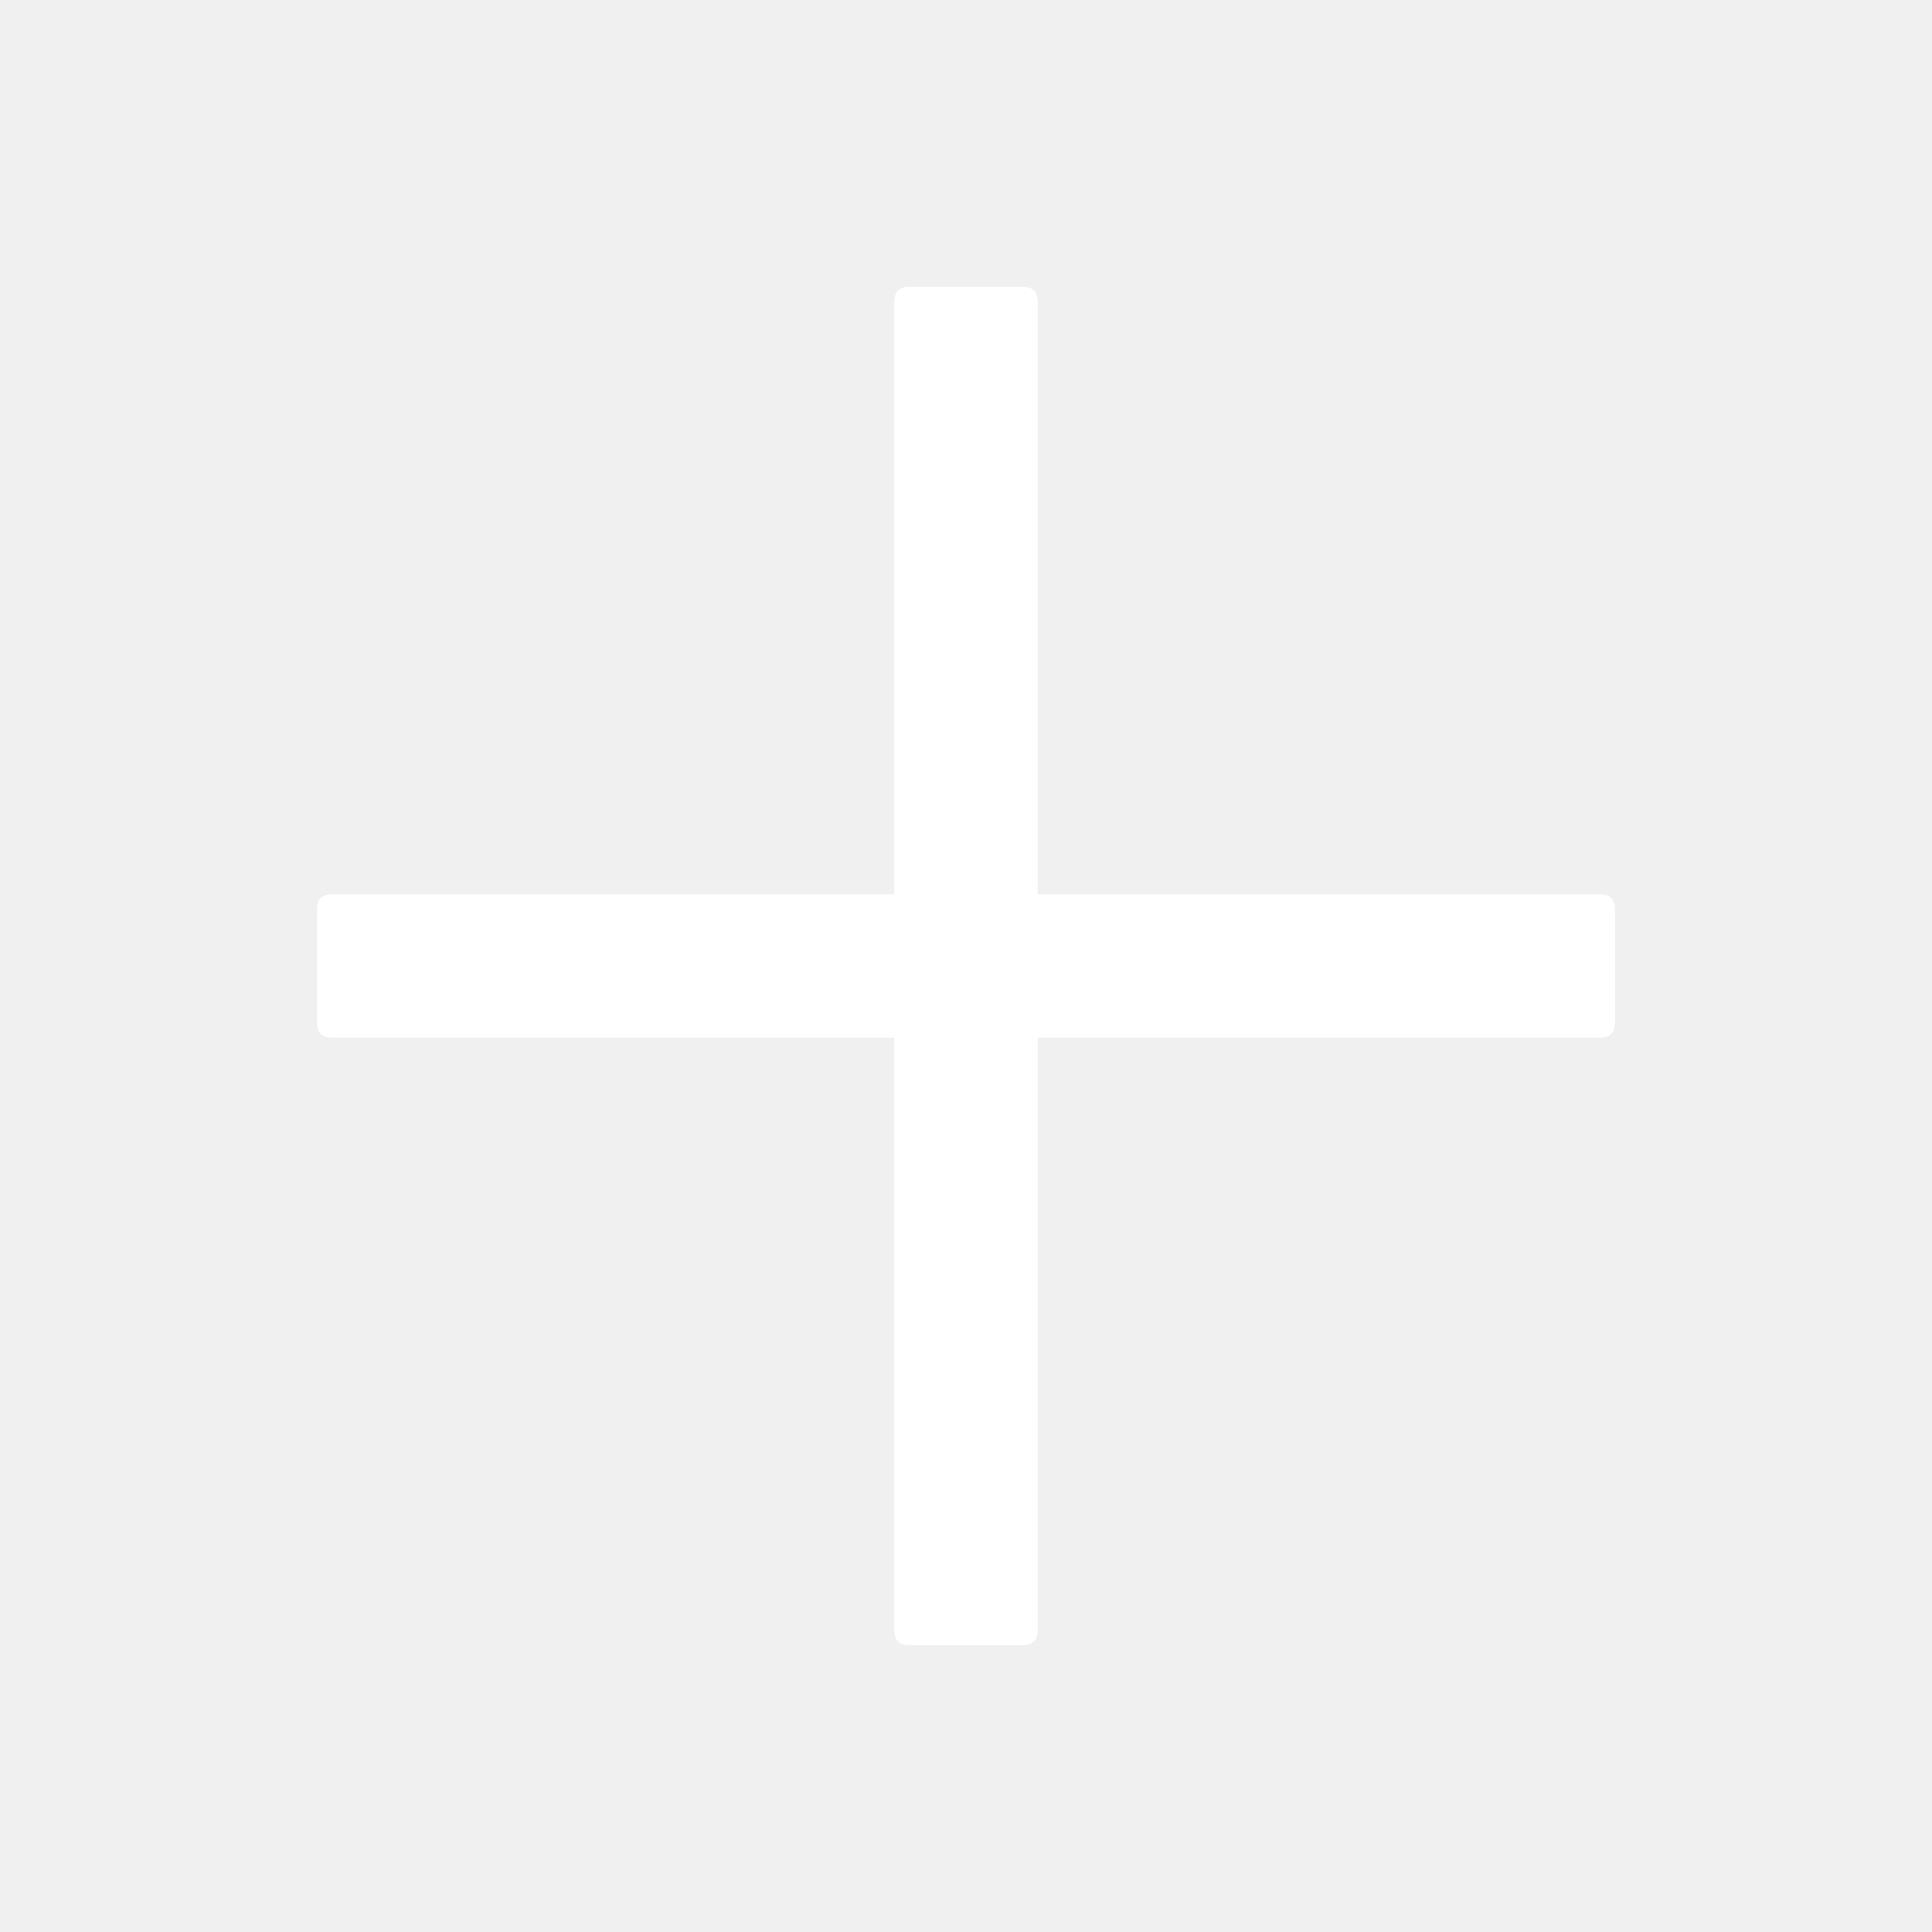
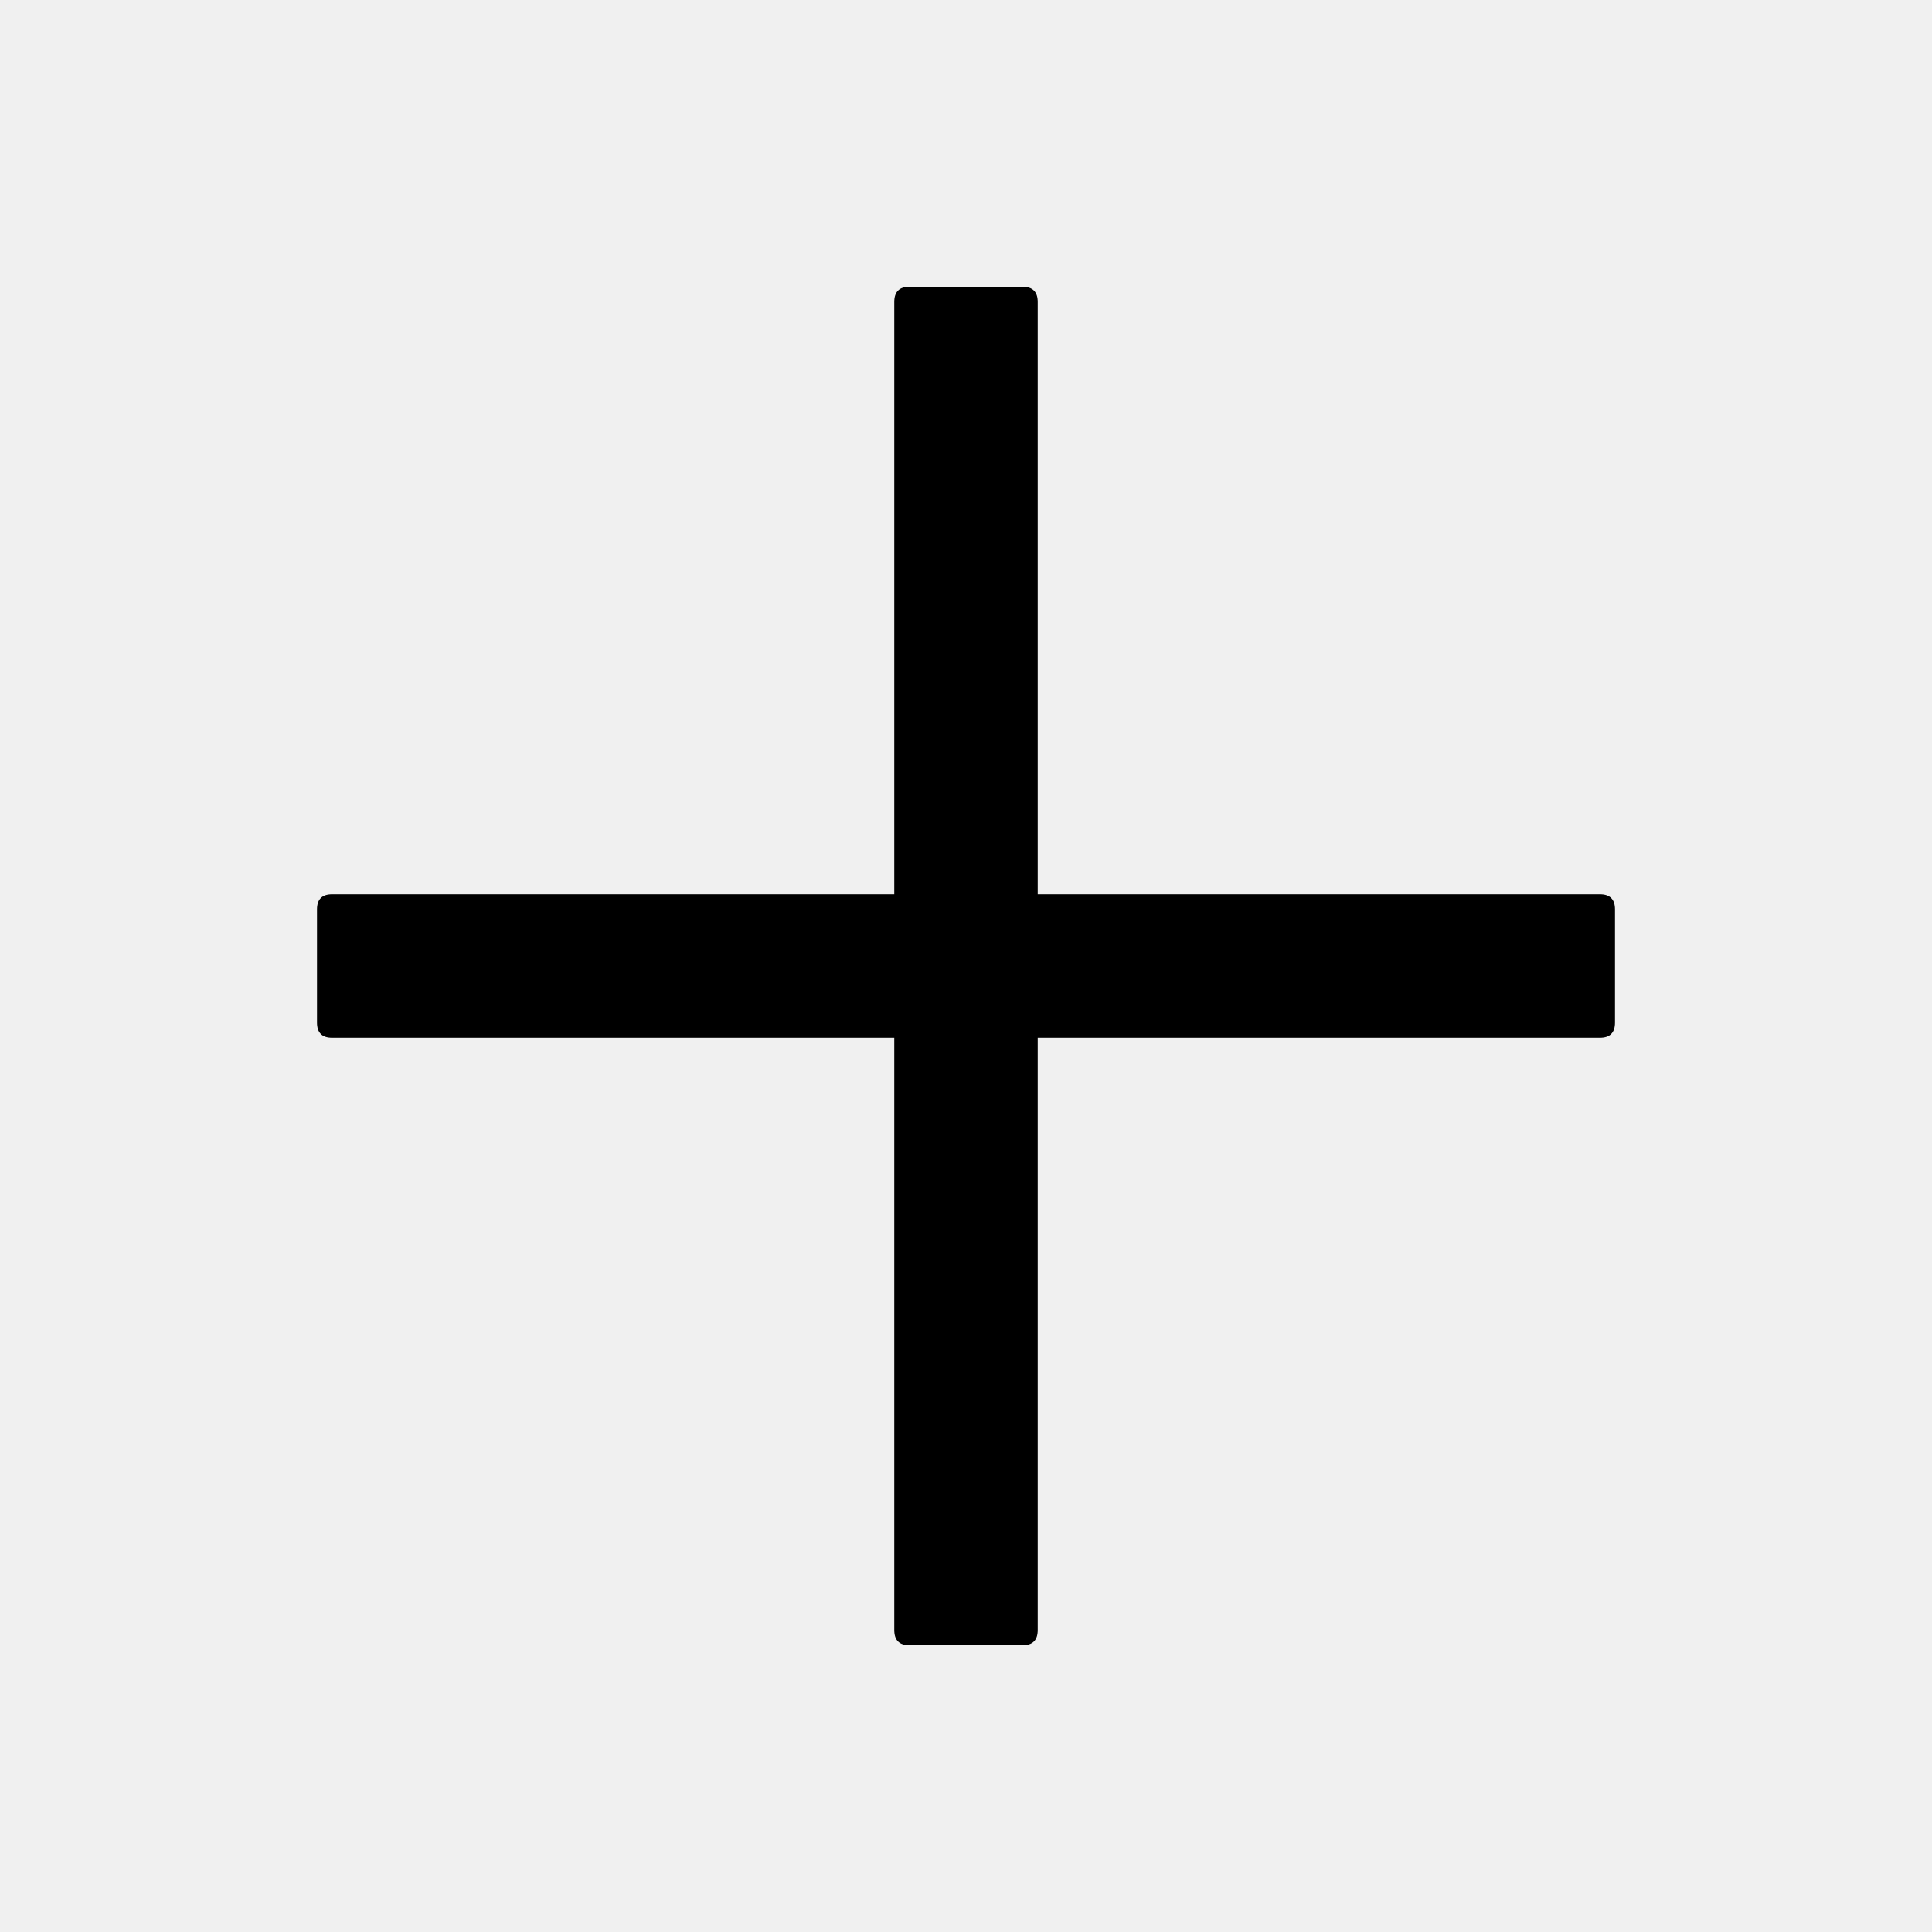
<svg xmlns="http://www.w3.org/2000/svg" width="24" height="24" viewBox="0 0 24 24" fill="none">
-   <path d="M11.297 3.562H12.703C12.828 3.562 12.891 3.625 12.891 3.75V20.25C12.891 20.375 12.828 20.438 12.703 20.438H11.297C11.172 20.438 11.109 20.375 11.109 20.25V3.75C11.109 3.625 11.172 3.562 11.297 3.562Z" fill="white" />
-   <path d="M4.125 11.109H19.875C20 11.109 20.062 11.172 20.062 11.297V12.703C20.062 12.828 20 12.891 19.875 12.891H4.125C4 12.891 3.938 12.828 3.938 12.703V11.297C3.938 11.172 4 11.109 4.125 11.109Z" fill="white" />
+   <path d="M11.297 3.562H12.703C12.828 3.562 12.891 3.625 12.891 3.75V20.25C12.891 20.375 12.828 20.438 12.703 20.438H11.297C11.172 20.438 11.109 20.375 11.109 20.25V3.75C11.109 3.625 11.172 3.562 11.297 3.562Z" fill="currentColor" />
+   <path d="M4.125 11.109H19.875C20 11.109 20.062 11.172 20.062 11.297V12.703C20.062 12.828 20 12.891 19.875 12.891H4.125C4 12.891 3.938 12.828 3.938 12.703V11.297C3.938 11.172 4 11.109 4.125 11.109Z" fill="currentColor" />
</svg>
